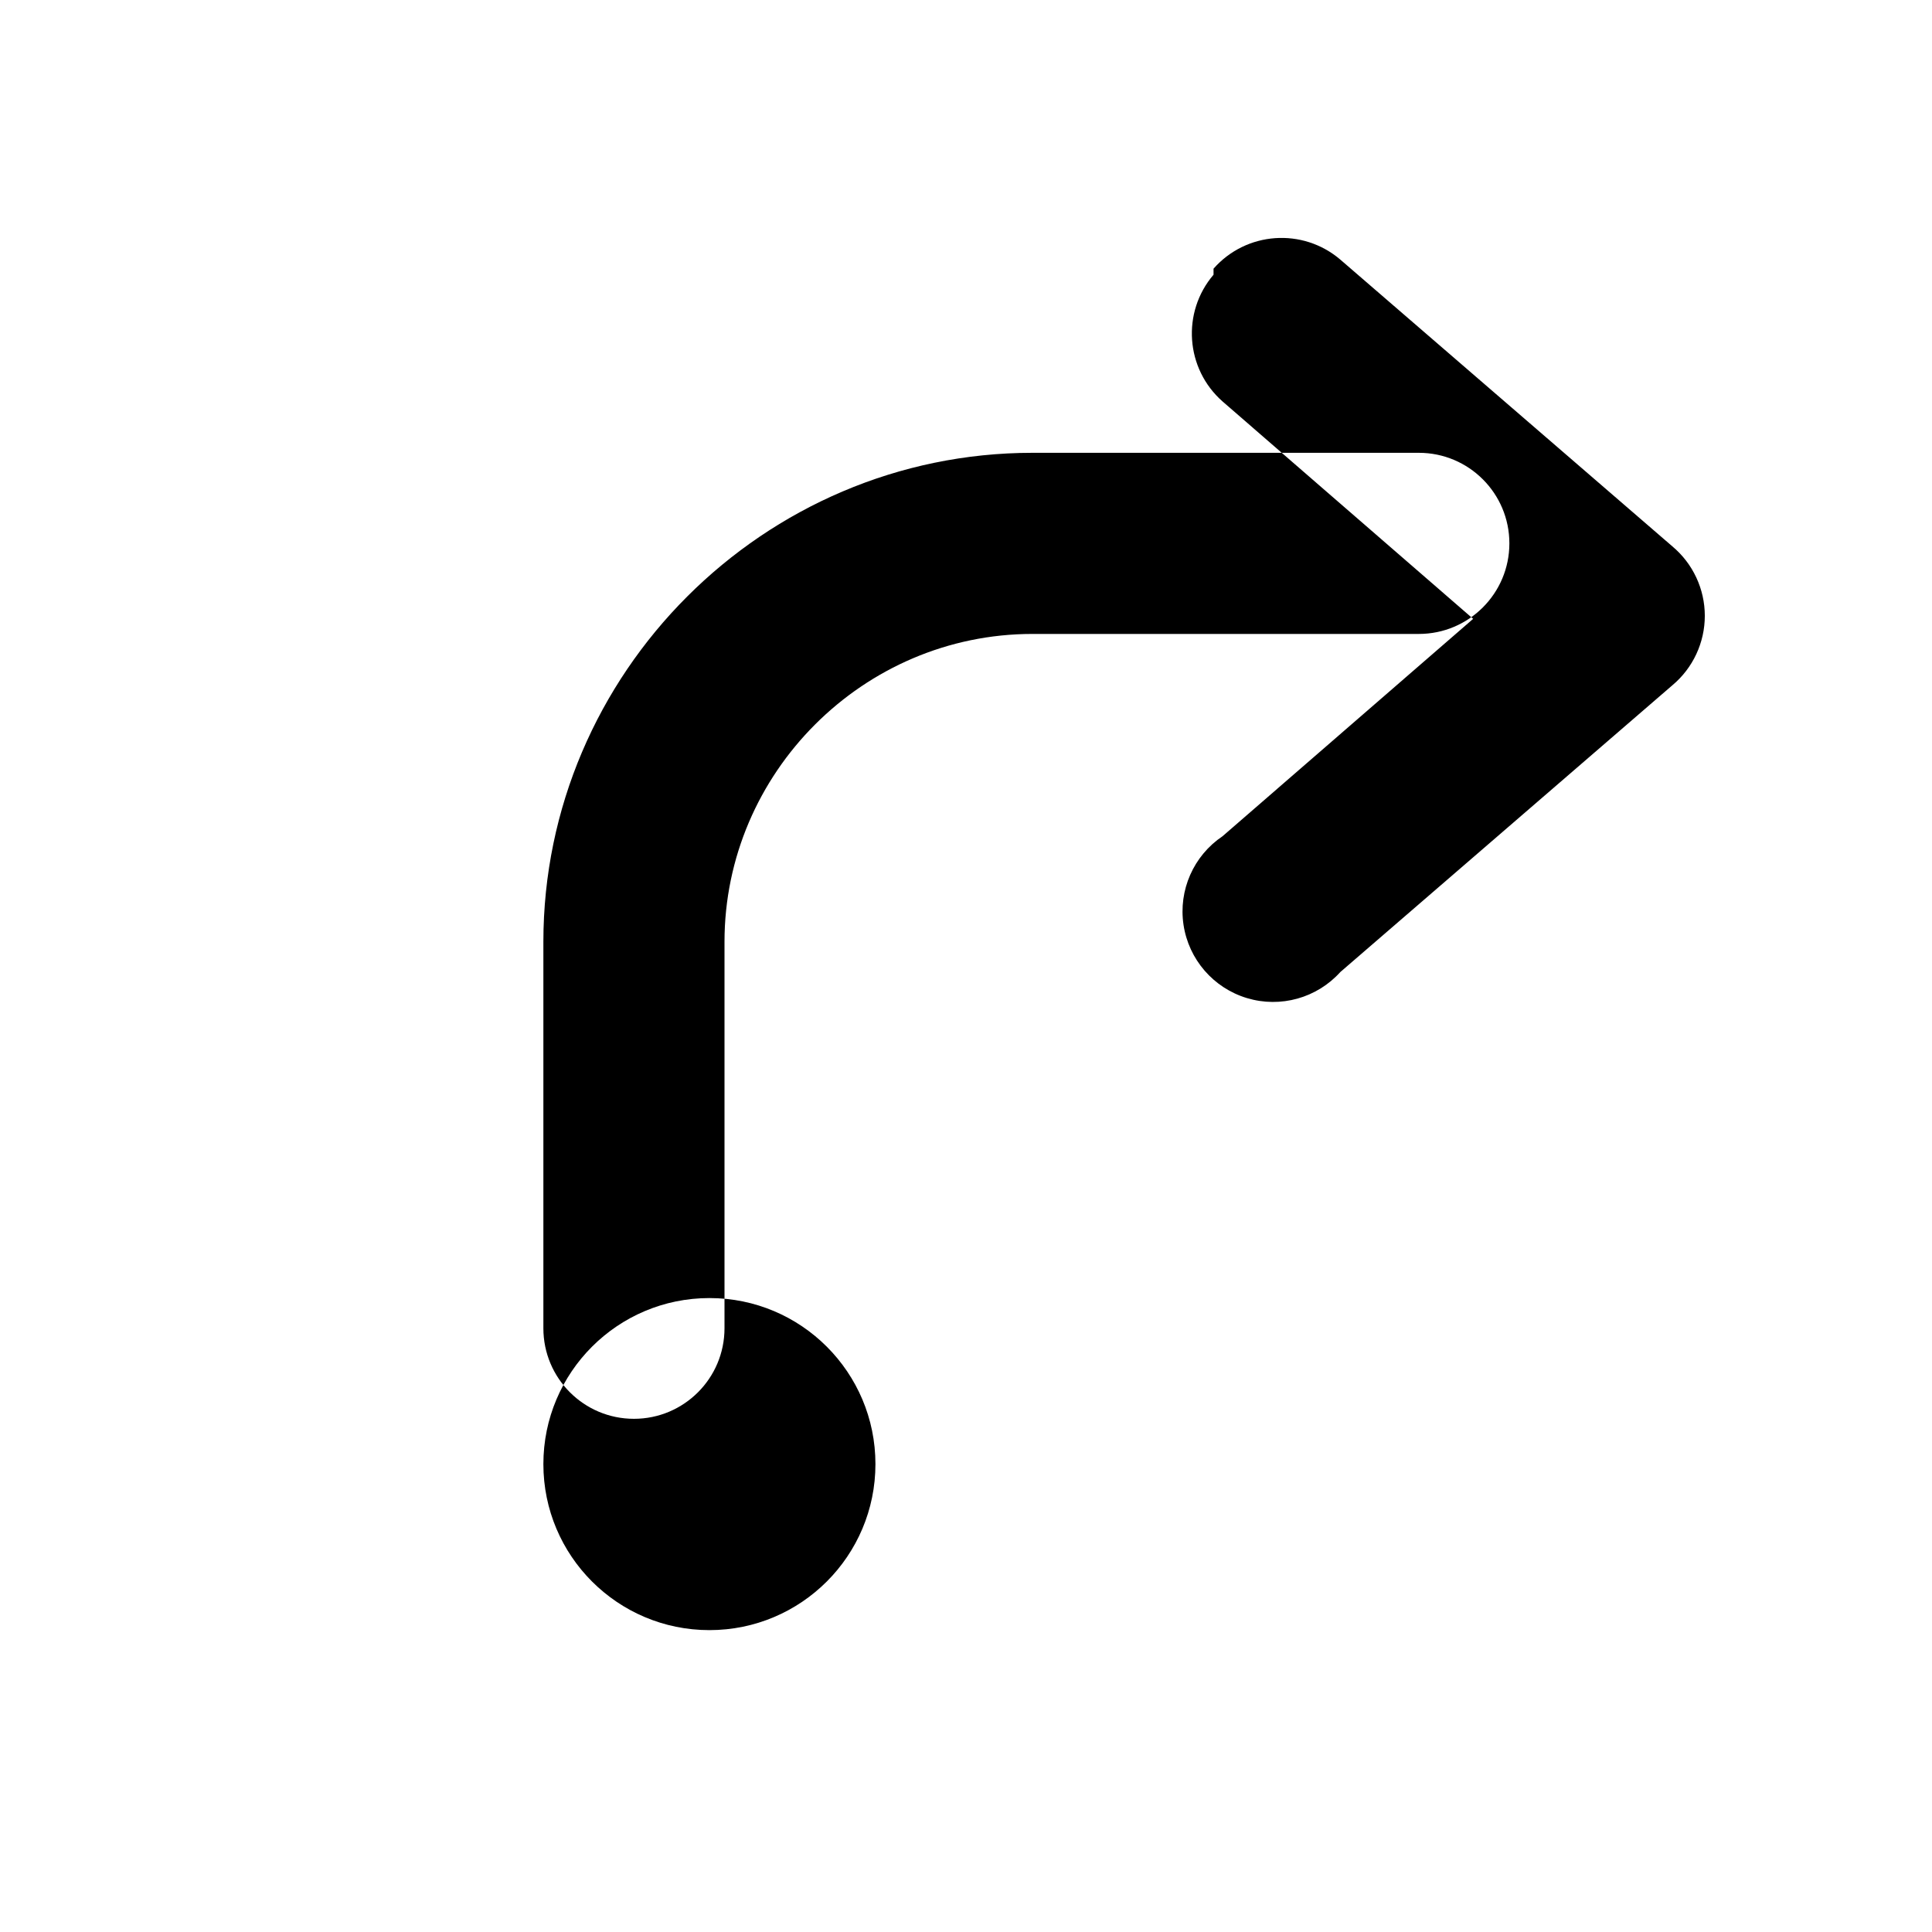
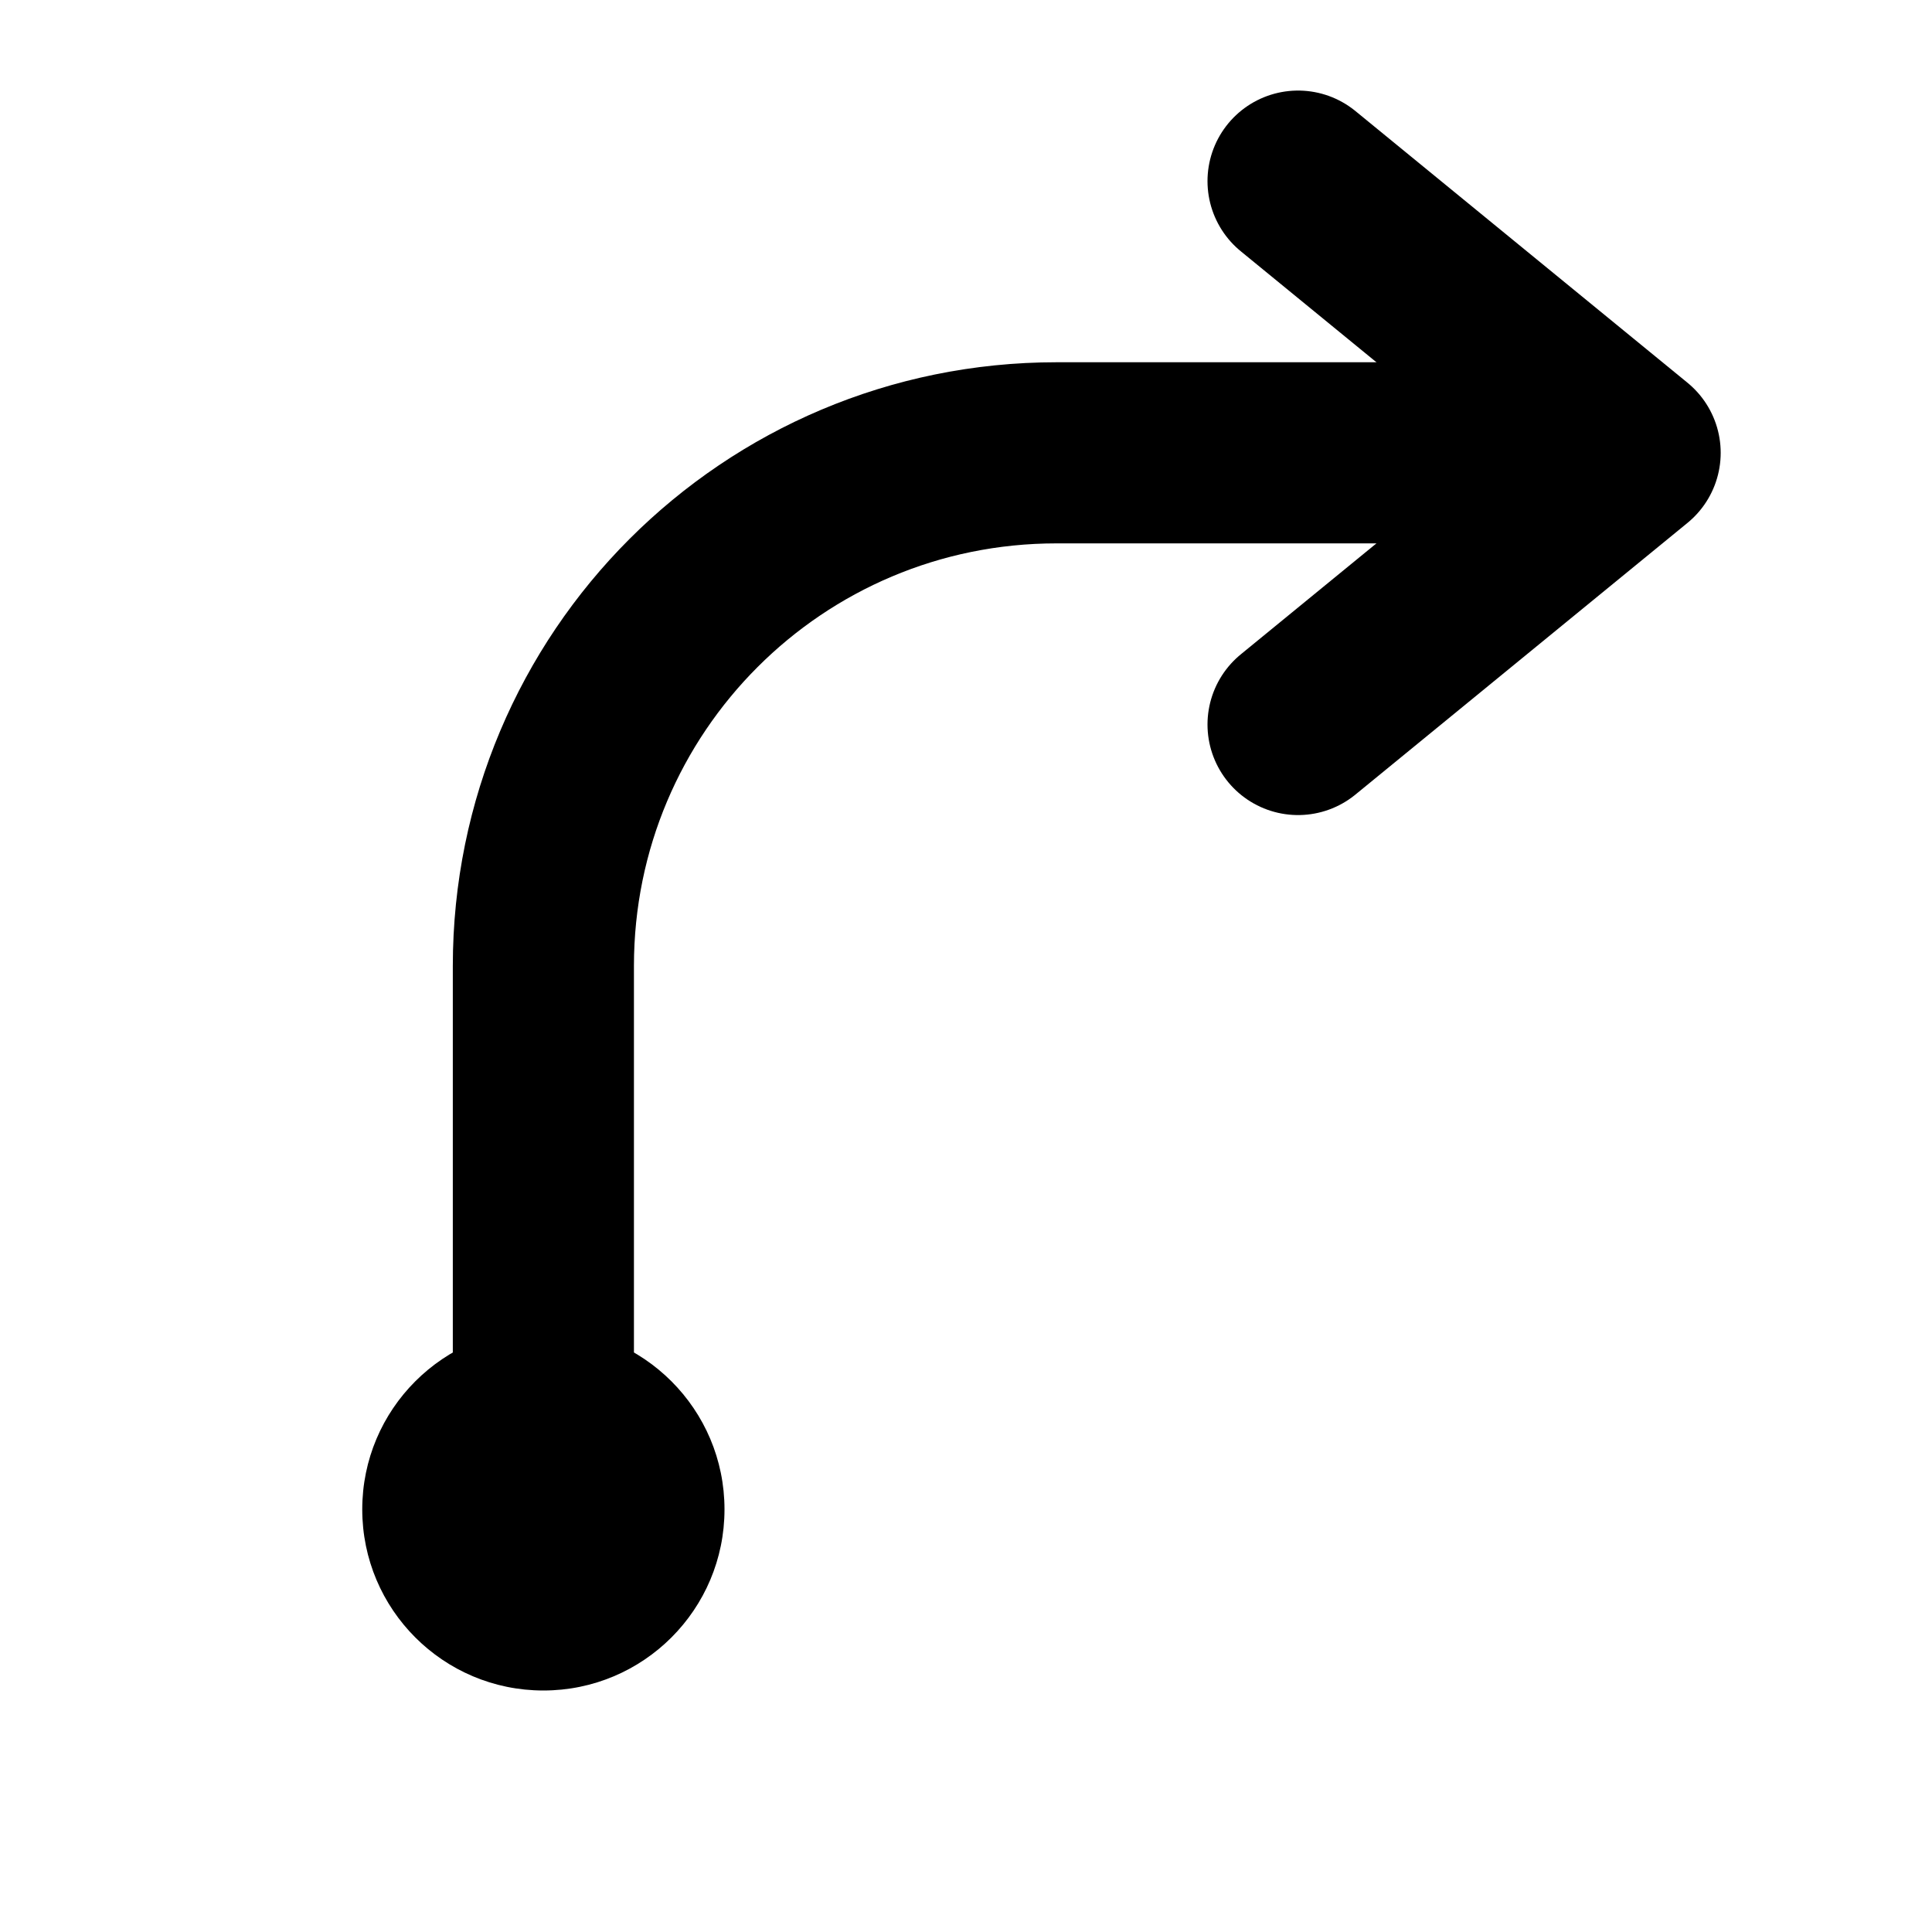
<svg xmlns="http://www.w3.org/2000/svg" viewBox="0 0 64 64" role="img" aria-label="Gestur menu bar icon">
-   <path fill="#000000" fill-rule="evenodd" d="M18 44V31.2C18 22.3 25.3 15 34.2 15H47a3 3 0 0 1 0 6H34.2C28.6 21 24 25.6 24 31.2V44a3 3 0 1 1-6 0Zm22.2-35.1a3 3 0 0 1 4.2-.3l11 9.5a3 3 0 0 1 0 4.6l-11 9.5a3 3 0 1 1-3.9-4.5l8.3-7.2-8.3-7.2a3 3 0 0 1-.3-4.2ZM18 48.5a5.5 5.5 0 1 0 11 0 5.5 5.5 0 0 0-11 0Z" clip-rule="evenodd" />
+   <path d="M18 46V32c0-9.4 7.6-17 17-17h15" fill="none" stroke="#000000" stroke-width="6" stroke-linecap="round" stroke-linejoin="round" />
+   <path d="M43 6l11 9-11 9" fill="none" stroke="#000000" stroke-width="6" stroke-linecap="round" stroke-linejoin="round" />
+   <circle cx="18" cy="50" r="6" fill="#000000" />
</svg>
